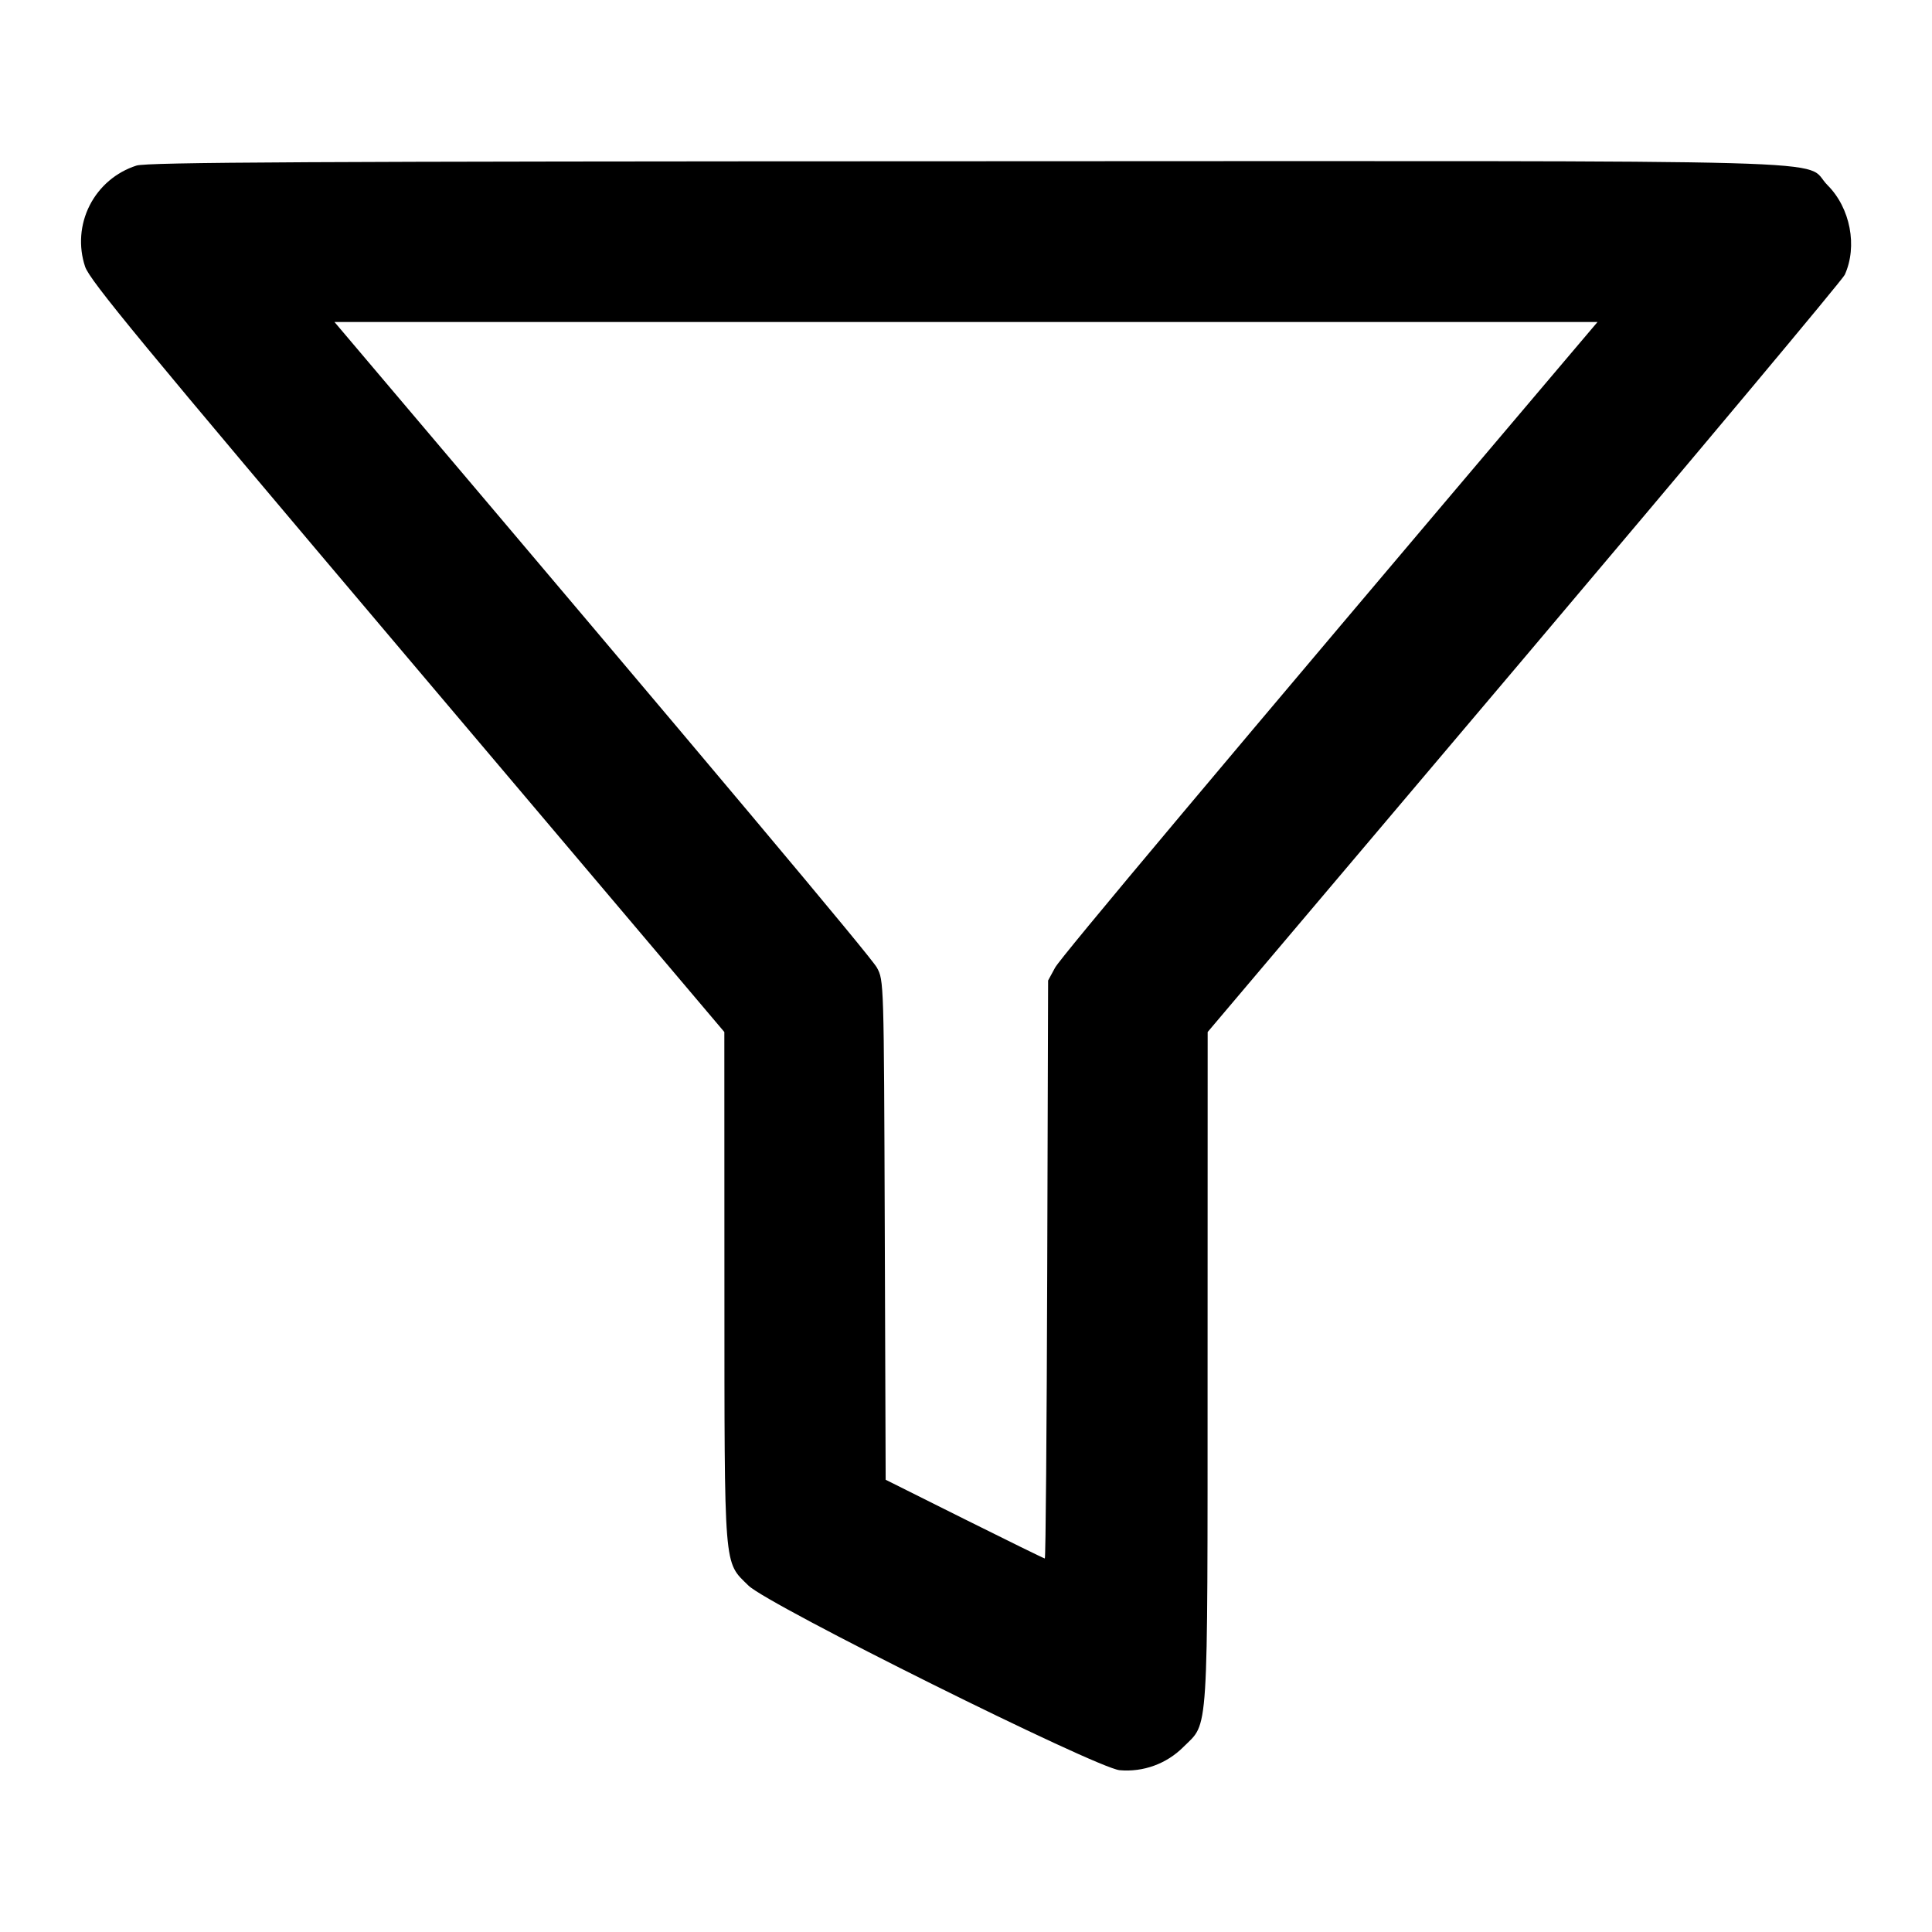
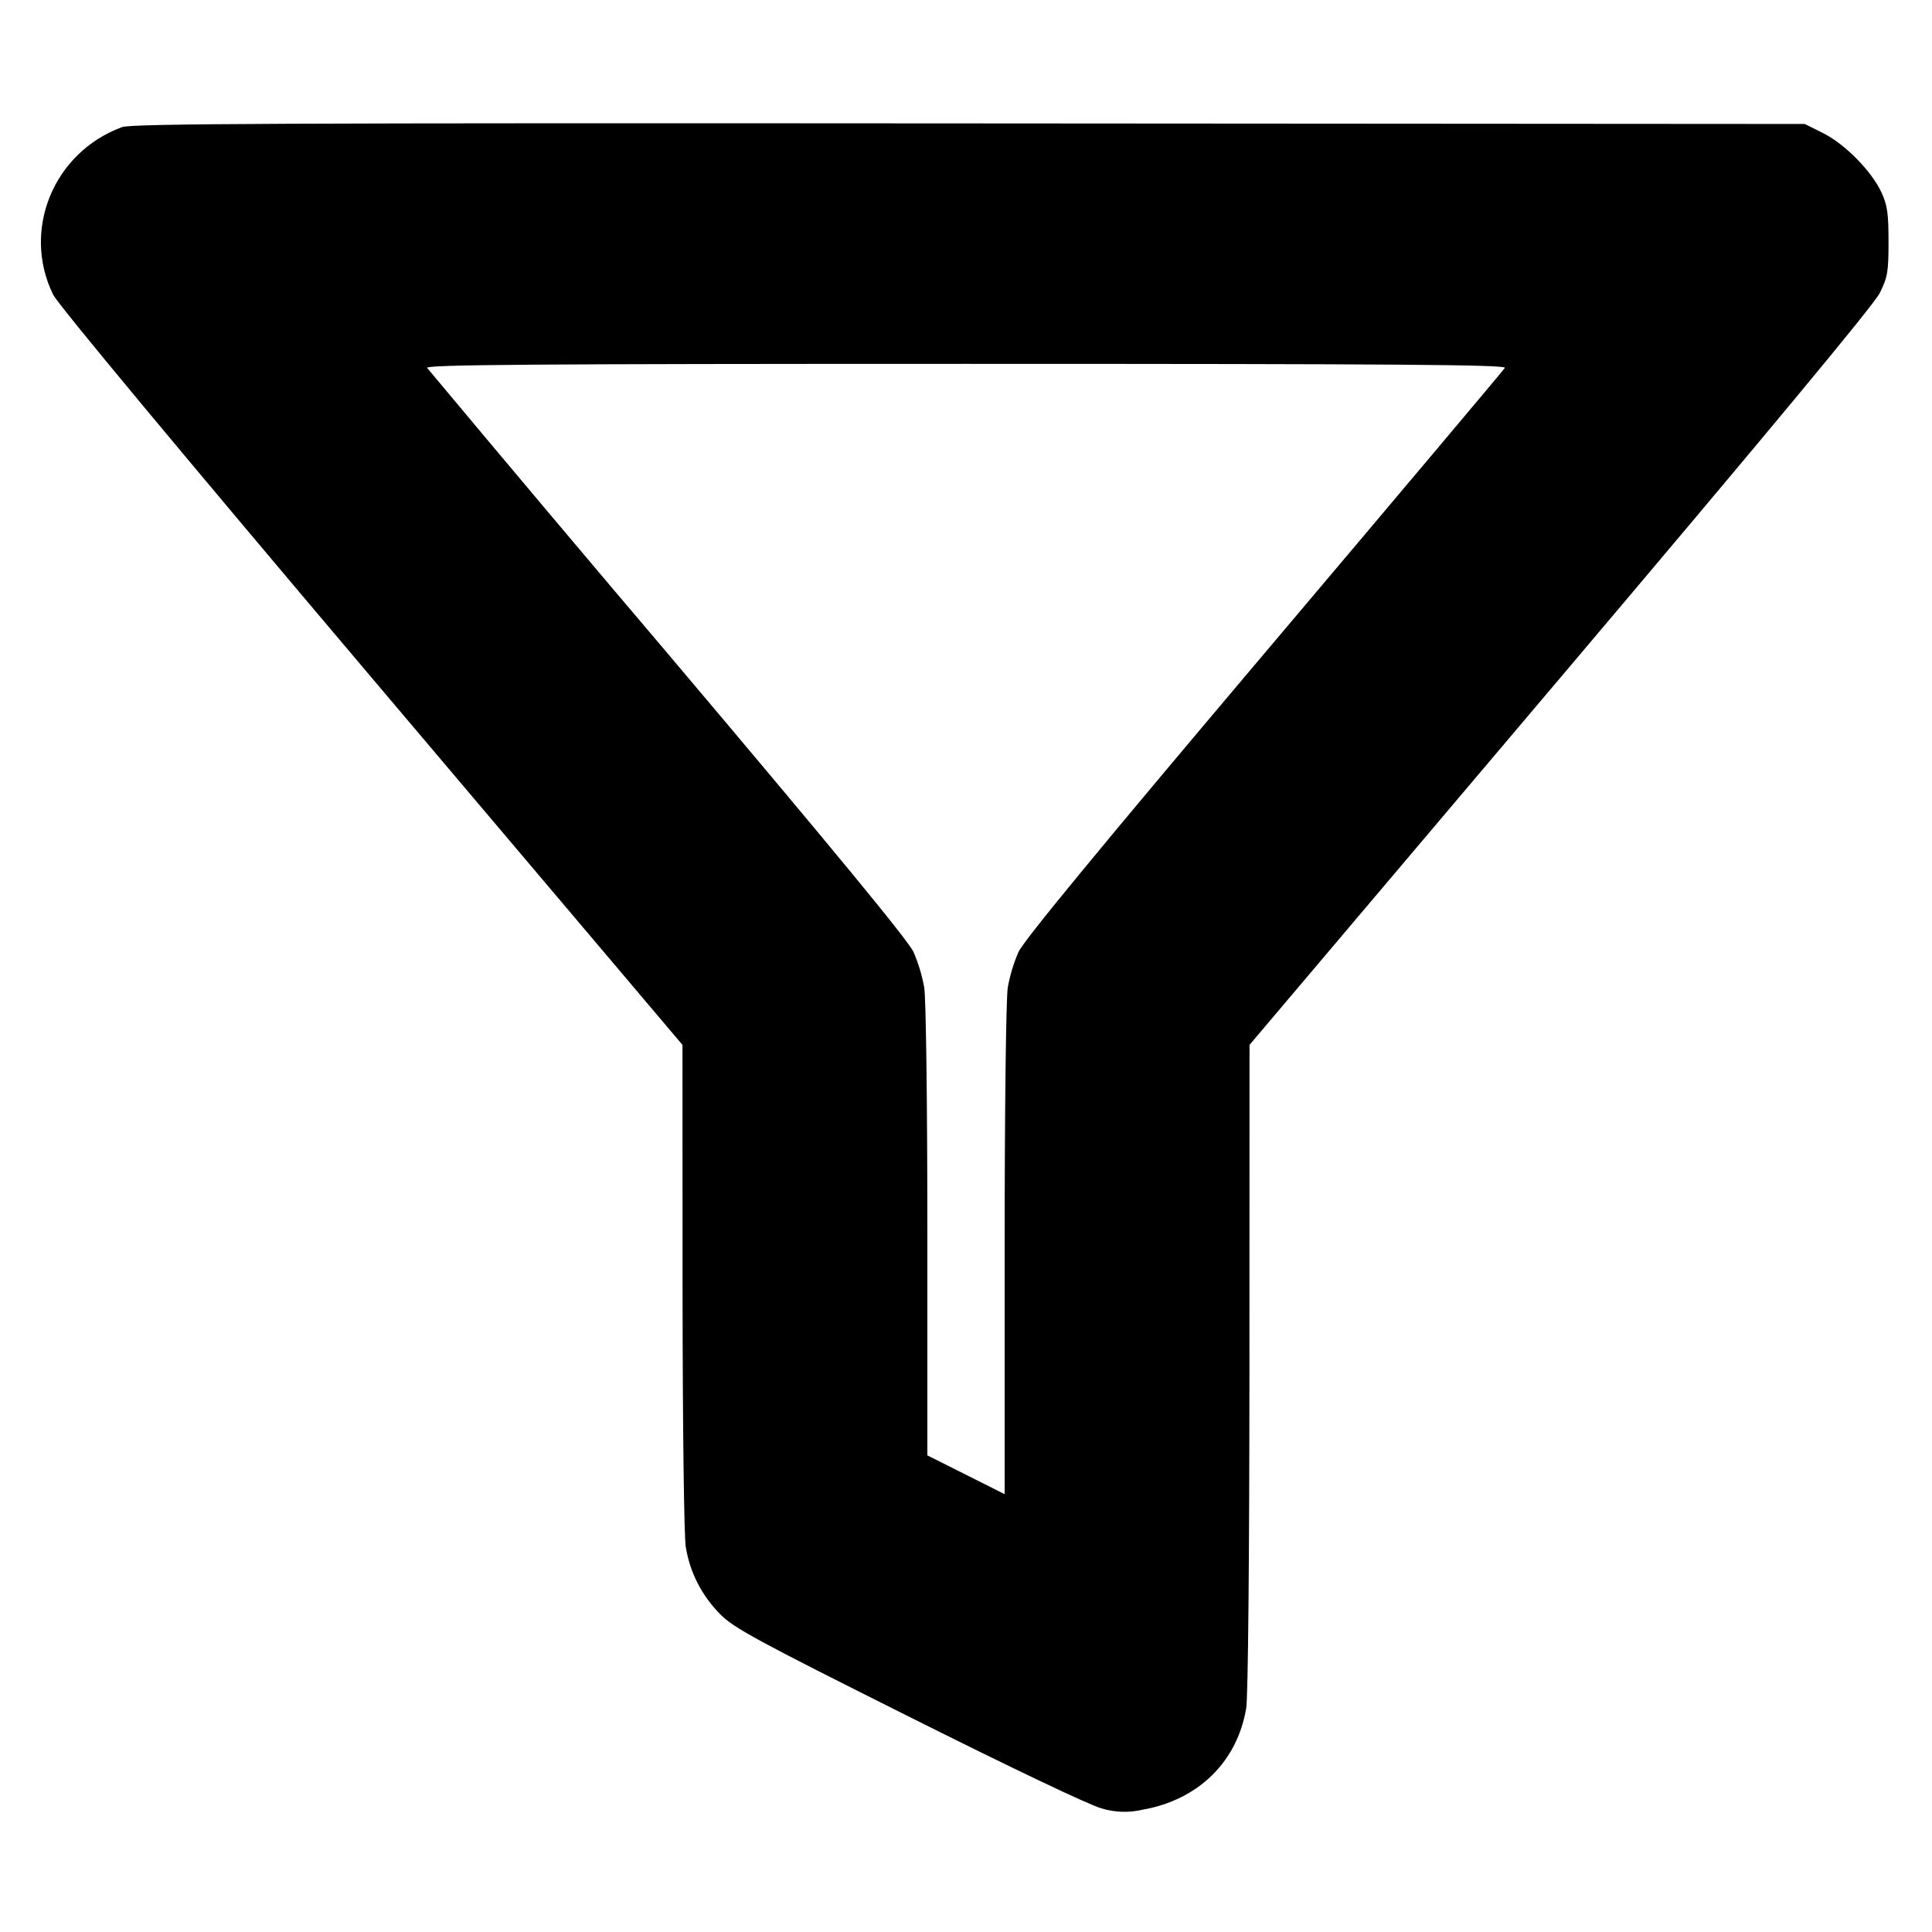
- <svg xmlns="http://www.w3.org/2000/svg" width="24" height="24" fill="none" stroke="currentColor" stroke-width="2" stroke-linecap="round" stroke-linejoin="round" class="lucide lucide-filter">
-   <path d="M1.695 2.057a.99.99 0 0 0-.638 1.255c.057.171.675.92 4.004 4.855l3.937 4.653.001 3.163c.001 3.563-.011 3.409.299 3.714.244.24 4.315 2.264 4.61 2.293a.994.994 0 0 0 .792-.288c.318-.318.3-.036.301-4.719l.001-4.163 3.931-4.646c2.162-2.556 3.954-4.698 3.983-4.76.161-.354.07-.831-.214-1.114-.328-.329.686-.3-10.699-.297-8.177.002-10.175.012-10.308.054m17.738 2.429c-4.262 5.03-6.255 7.404-6.326 7.534l-.087.16-.011 3.59c-.006 1.975-.019 3.59-.03 3.59-.01 0-.459-.22-.998-.489l-.979-.489-.011-3.101c-.011-3.099-.011-3.101-.098-3.261-.071-.13-2.018-2.449-6.34-7.55L4.155 4h15.69l-.412.486" fill="#000" fill-rule="evenodd" stroke="none" />
+ <svg xmlns="http://www.w3.org/2000/svg" width="24" height="24" fill="none" stroke="currentColor" stroke-linecap="round" stroke-linejoin="round" stroke-width="3">
+   <path fill="#000" fill-rule="evenodd" stroke="none" d="M1.516 1.579C.664 1.893.268 2.858.66 3.66c.061.124 1.572 1.941 3.958 4.76l3.86 4.56.001 3c.001 1.751.018 3.099.04 3.238.053.319.197.601.429.836.168.17.457.327 2.344 1.271 1.279.641 2.25 1.103 2.394 1.14a.97.97 0 0 0 .506.016c.694-.121 1.179-.597 1.289-1.263.023-.143.039-1.838.04-4.238l.001-4 3.86-4.56q3.86-4.56 3.969-4.78c.098-.198.109-.263.109-.64 0-.348-.015-.453-.088-.61-.122-.264-.454-.601-.724-.736l-.228-.114-10.38-.007c-8.563-.006-10.405.002-10.524.046M18.694 4.57c-.017.028-1.362 1.625-2.989 3.549-2.054 2.43-2.987 3.563-3.053 3.707a2 2 0 0 0-.133.441c-.022.133-.039 1.533-.039 3.263v3.031L12 18.32l-.48-.241V15.29c0-1.578-.017-2.891-.039-3.023a2 2 0 0 0-.133-.441c-.066-.144-1.001-1.279-3.053-3.707A555 555 0 0 1 5.306 4.57c-.025-.04 1.325-.05 6.694-.05s6.719.01 6.694.05" />
</svg>
